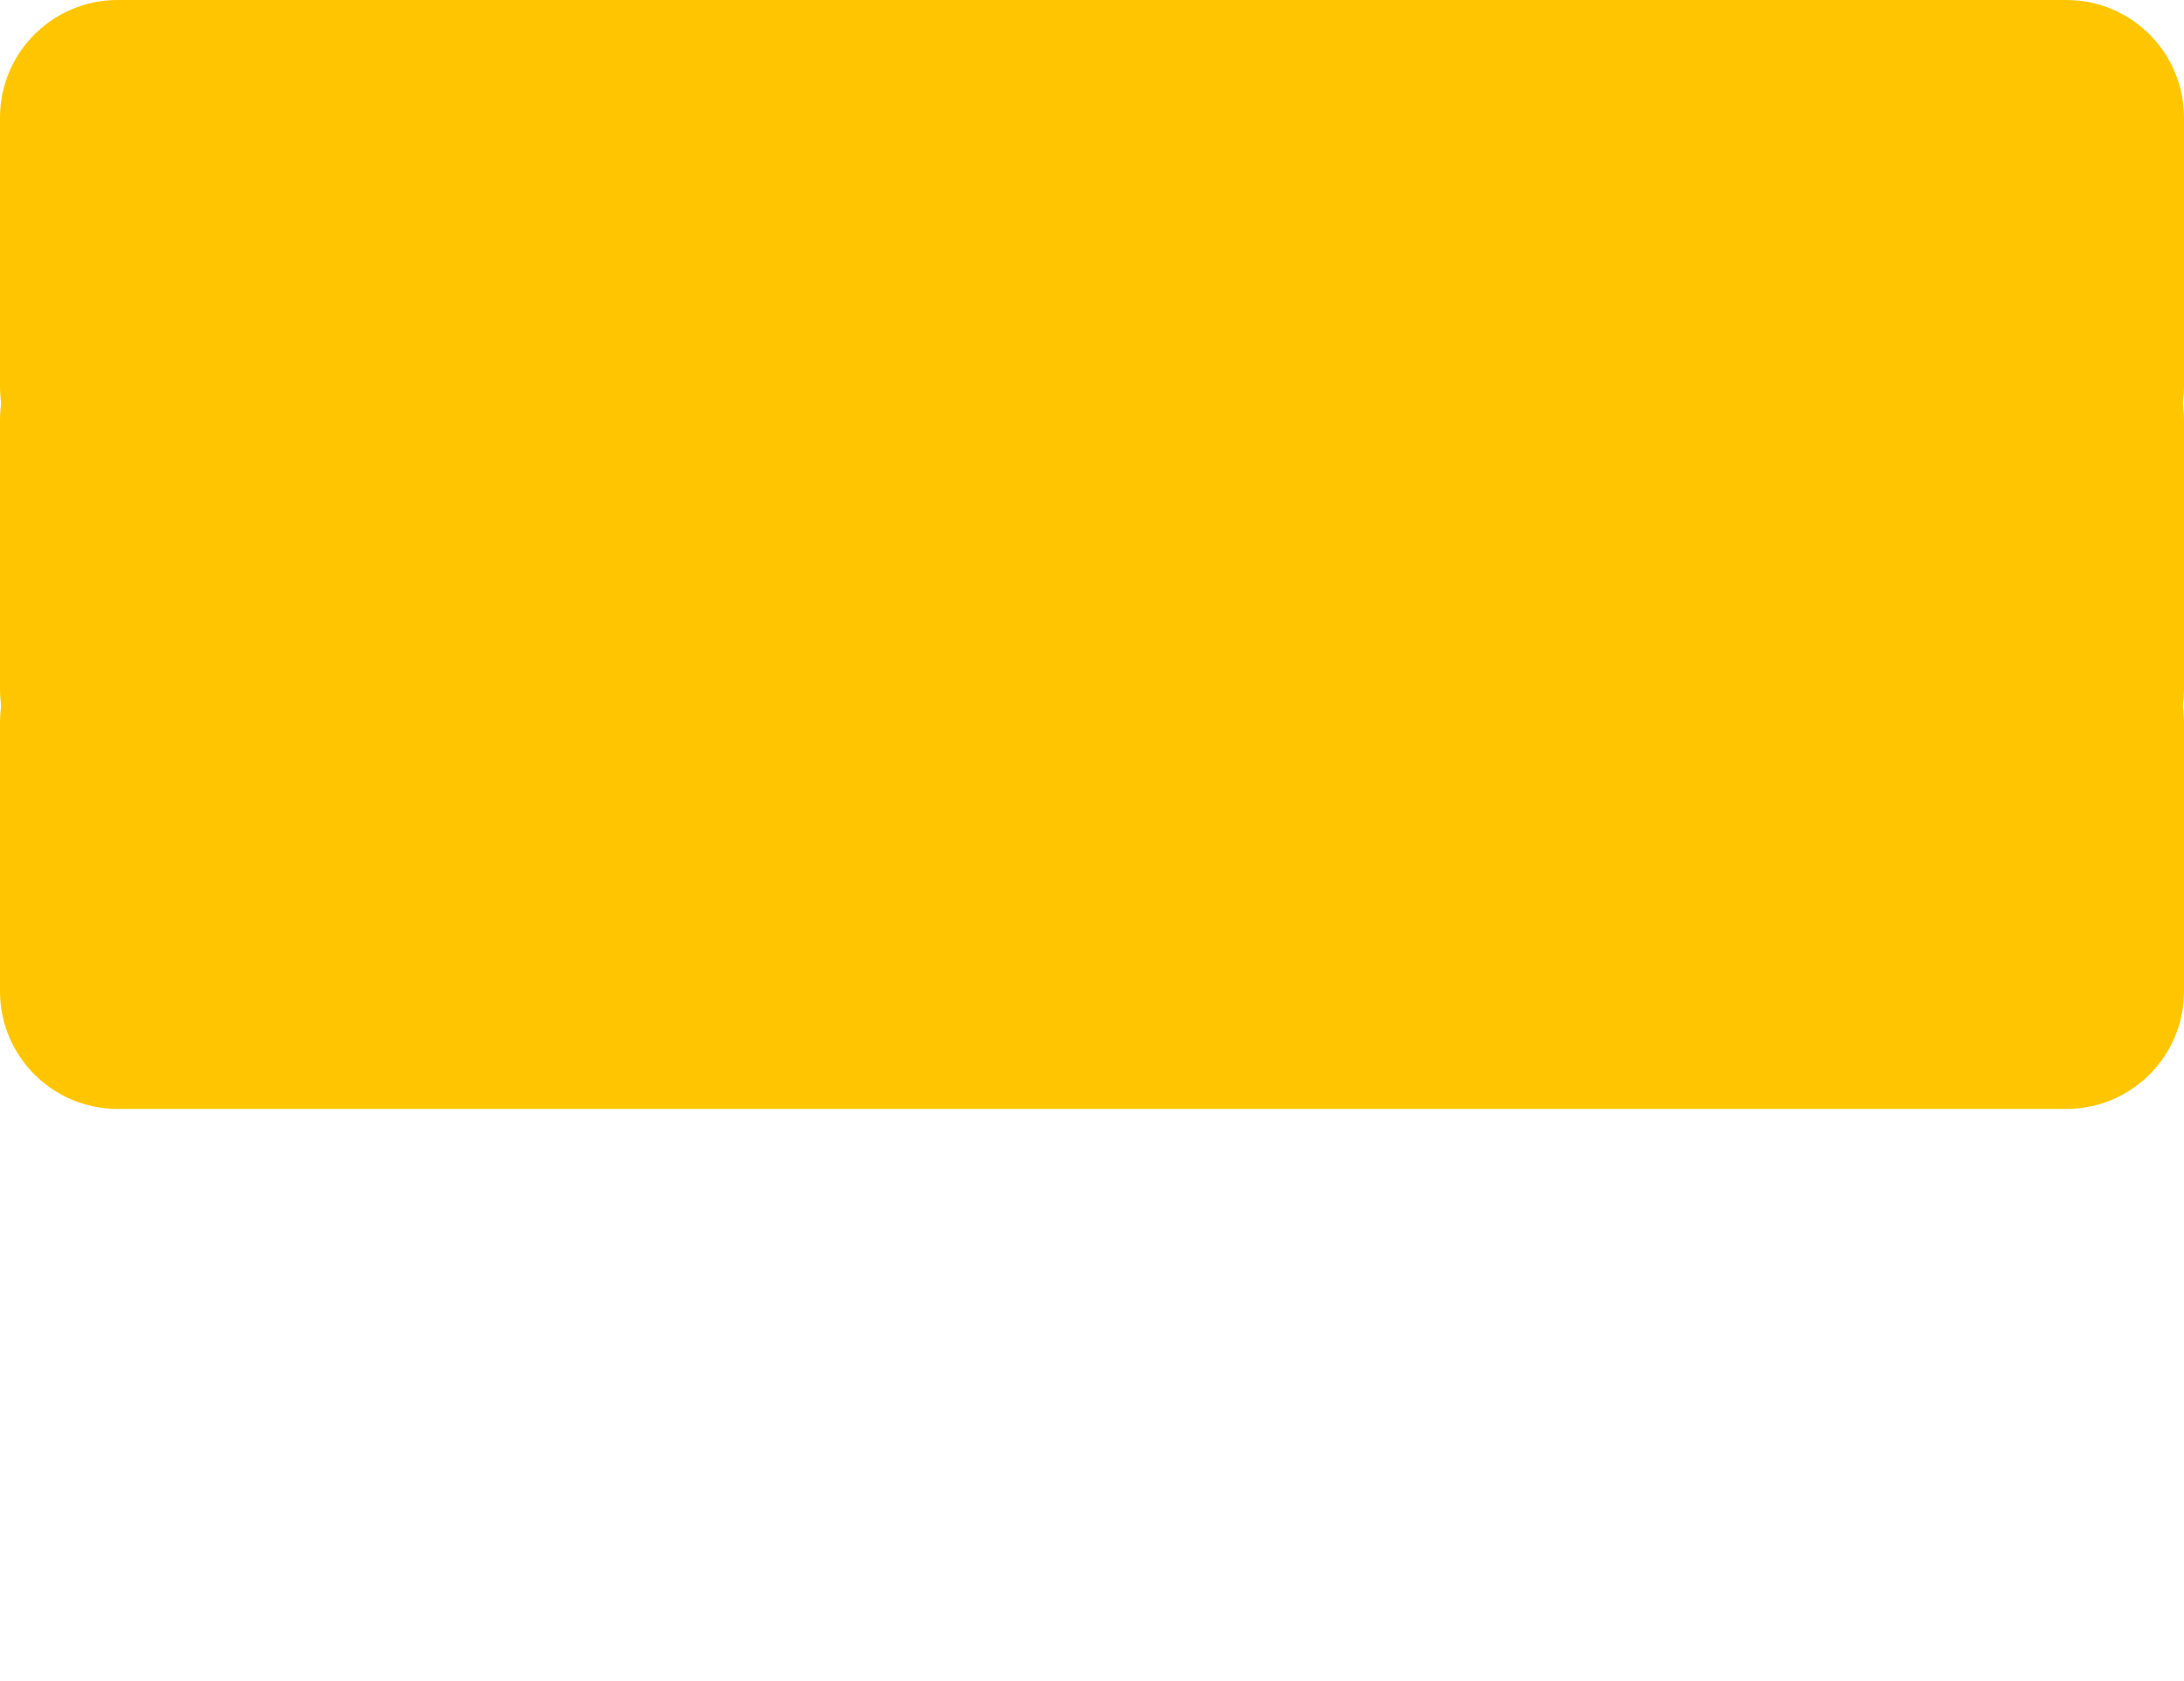
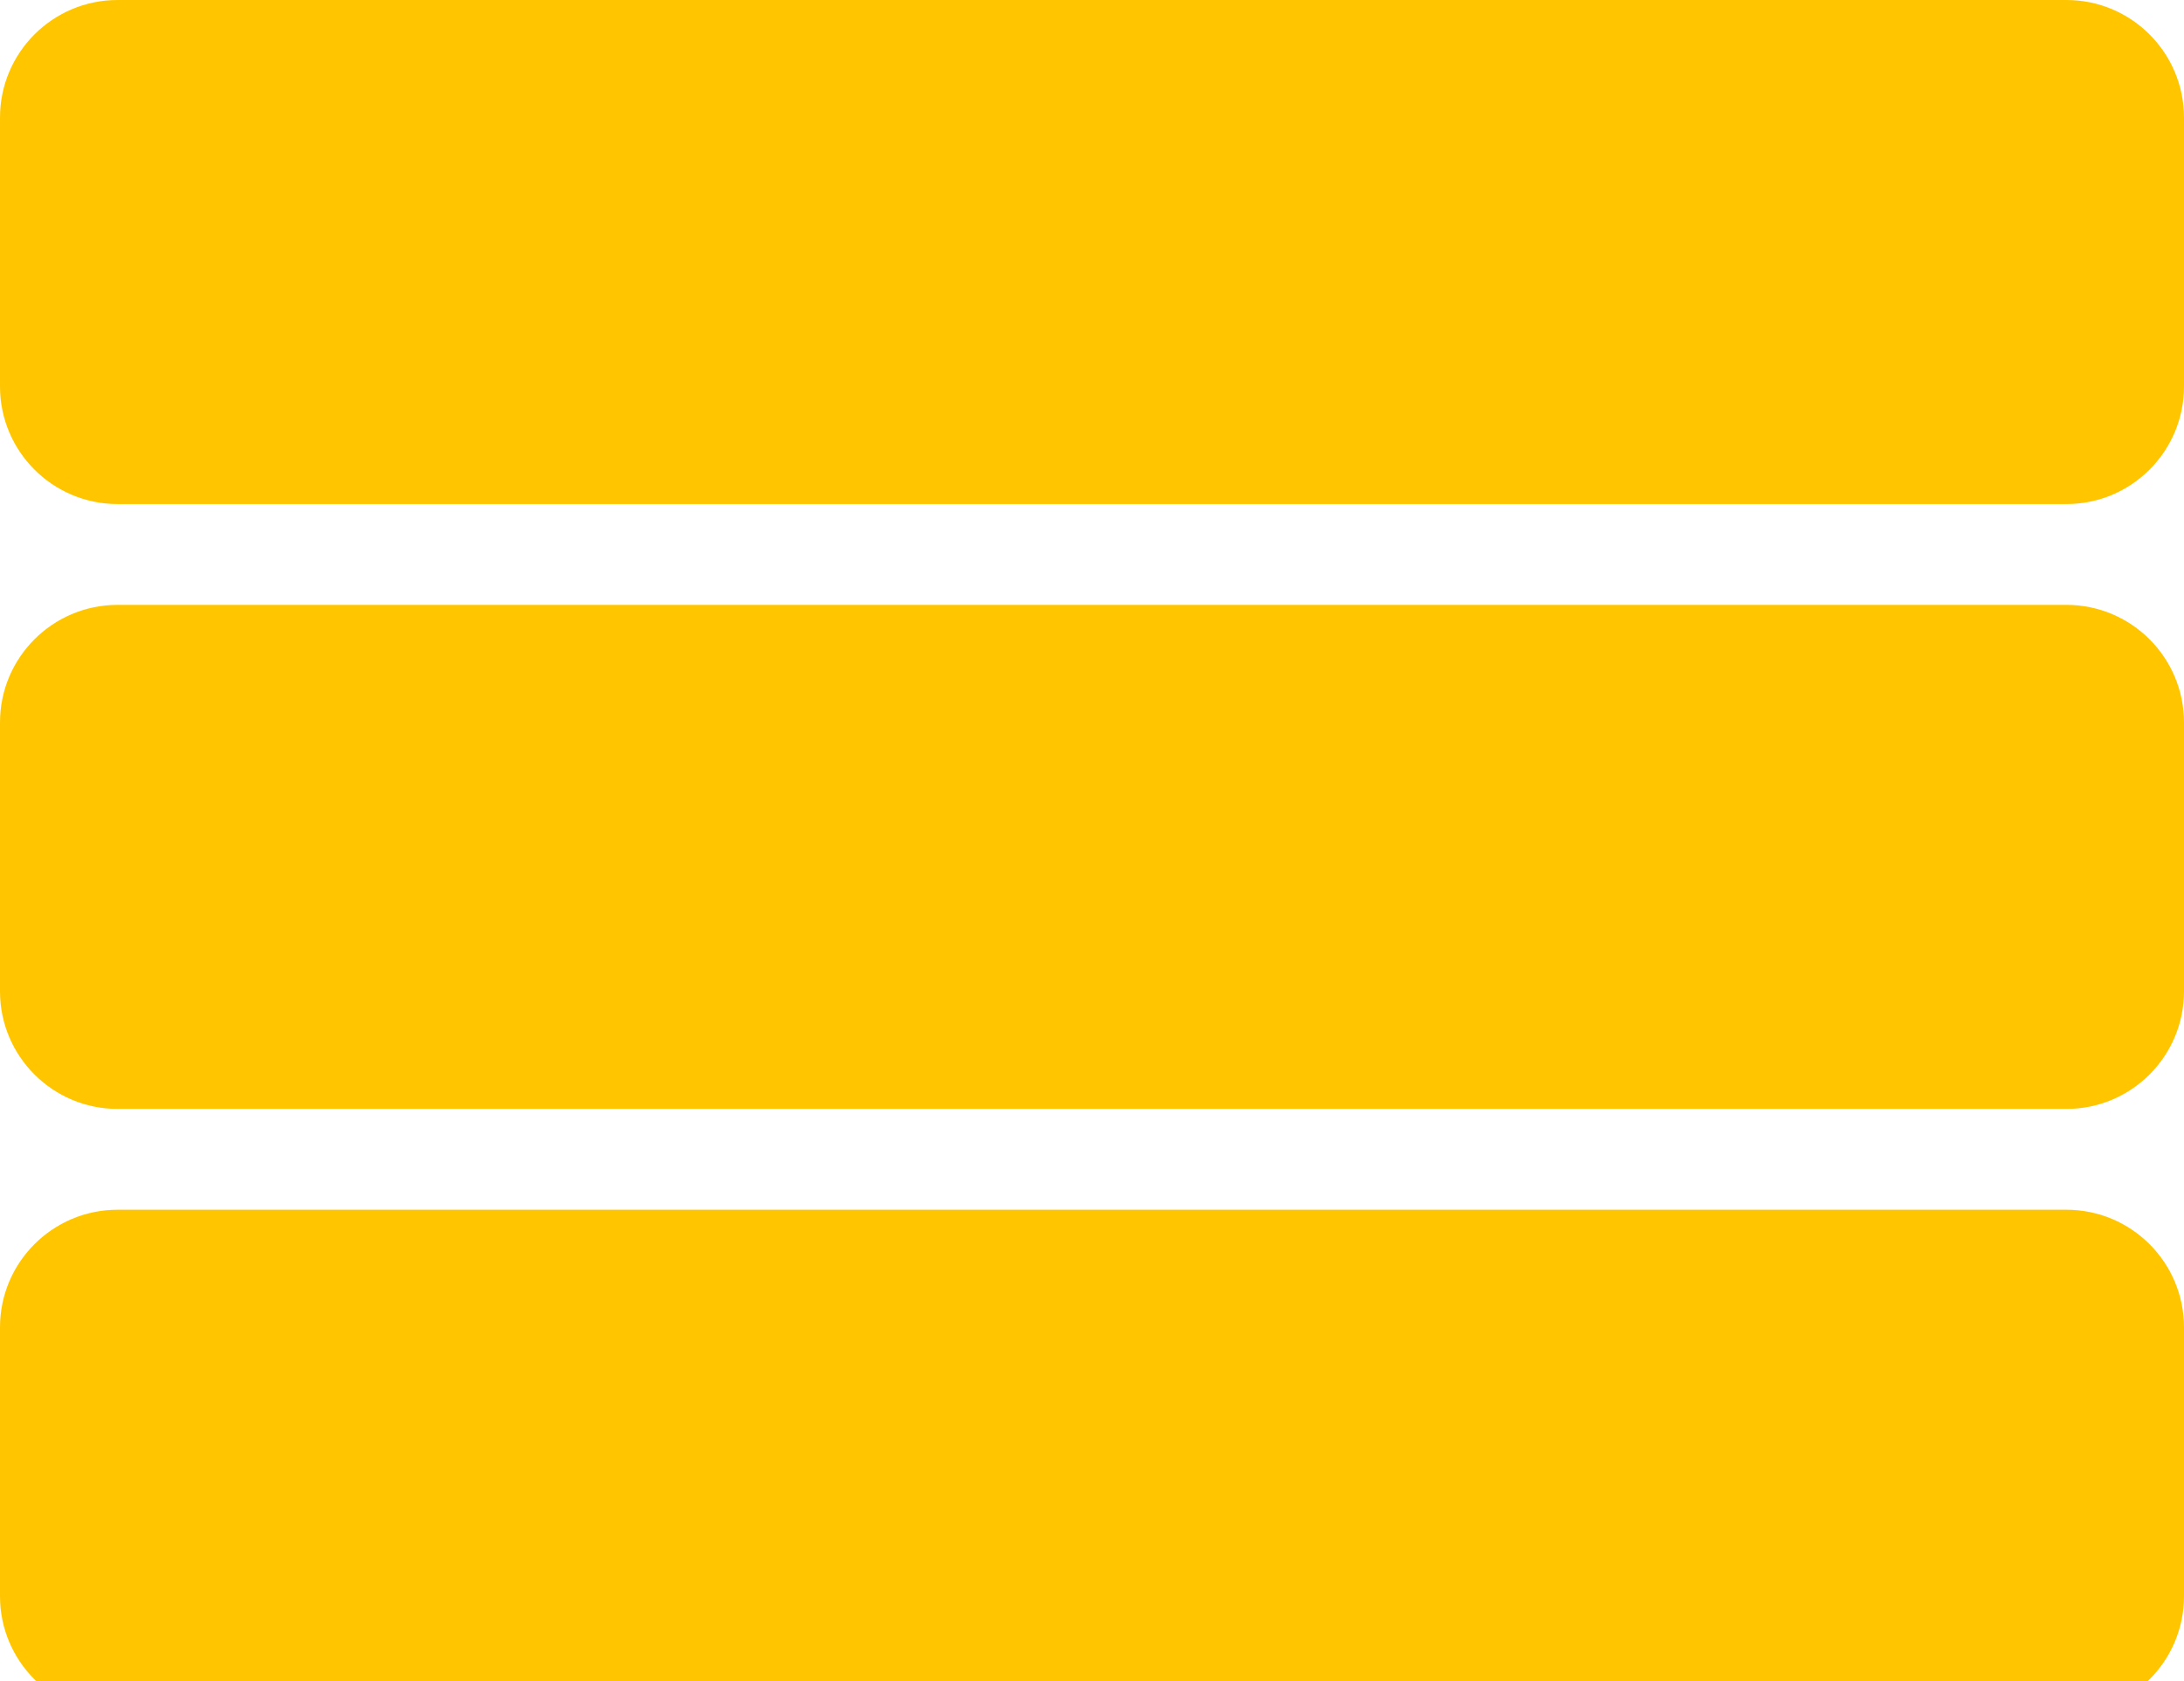
<svg xmlns="http://www.w3.org/2000/svg" width="65" height="50" viewBox="0 0 65 50" fill="none">
  <rect width="65" height="15" rx="3.5" fill="#FFC600" />
-   <rect y="9" width="65" height="15" rx="3.5" fill="#FFC600" />
  <rect y="18" width="65" height="15" rx="3.5" fill="#FFC600" />
+   <rect y="36" width="65" height="15" rx="3.5" fill="#FFC600" />
</svg>
